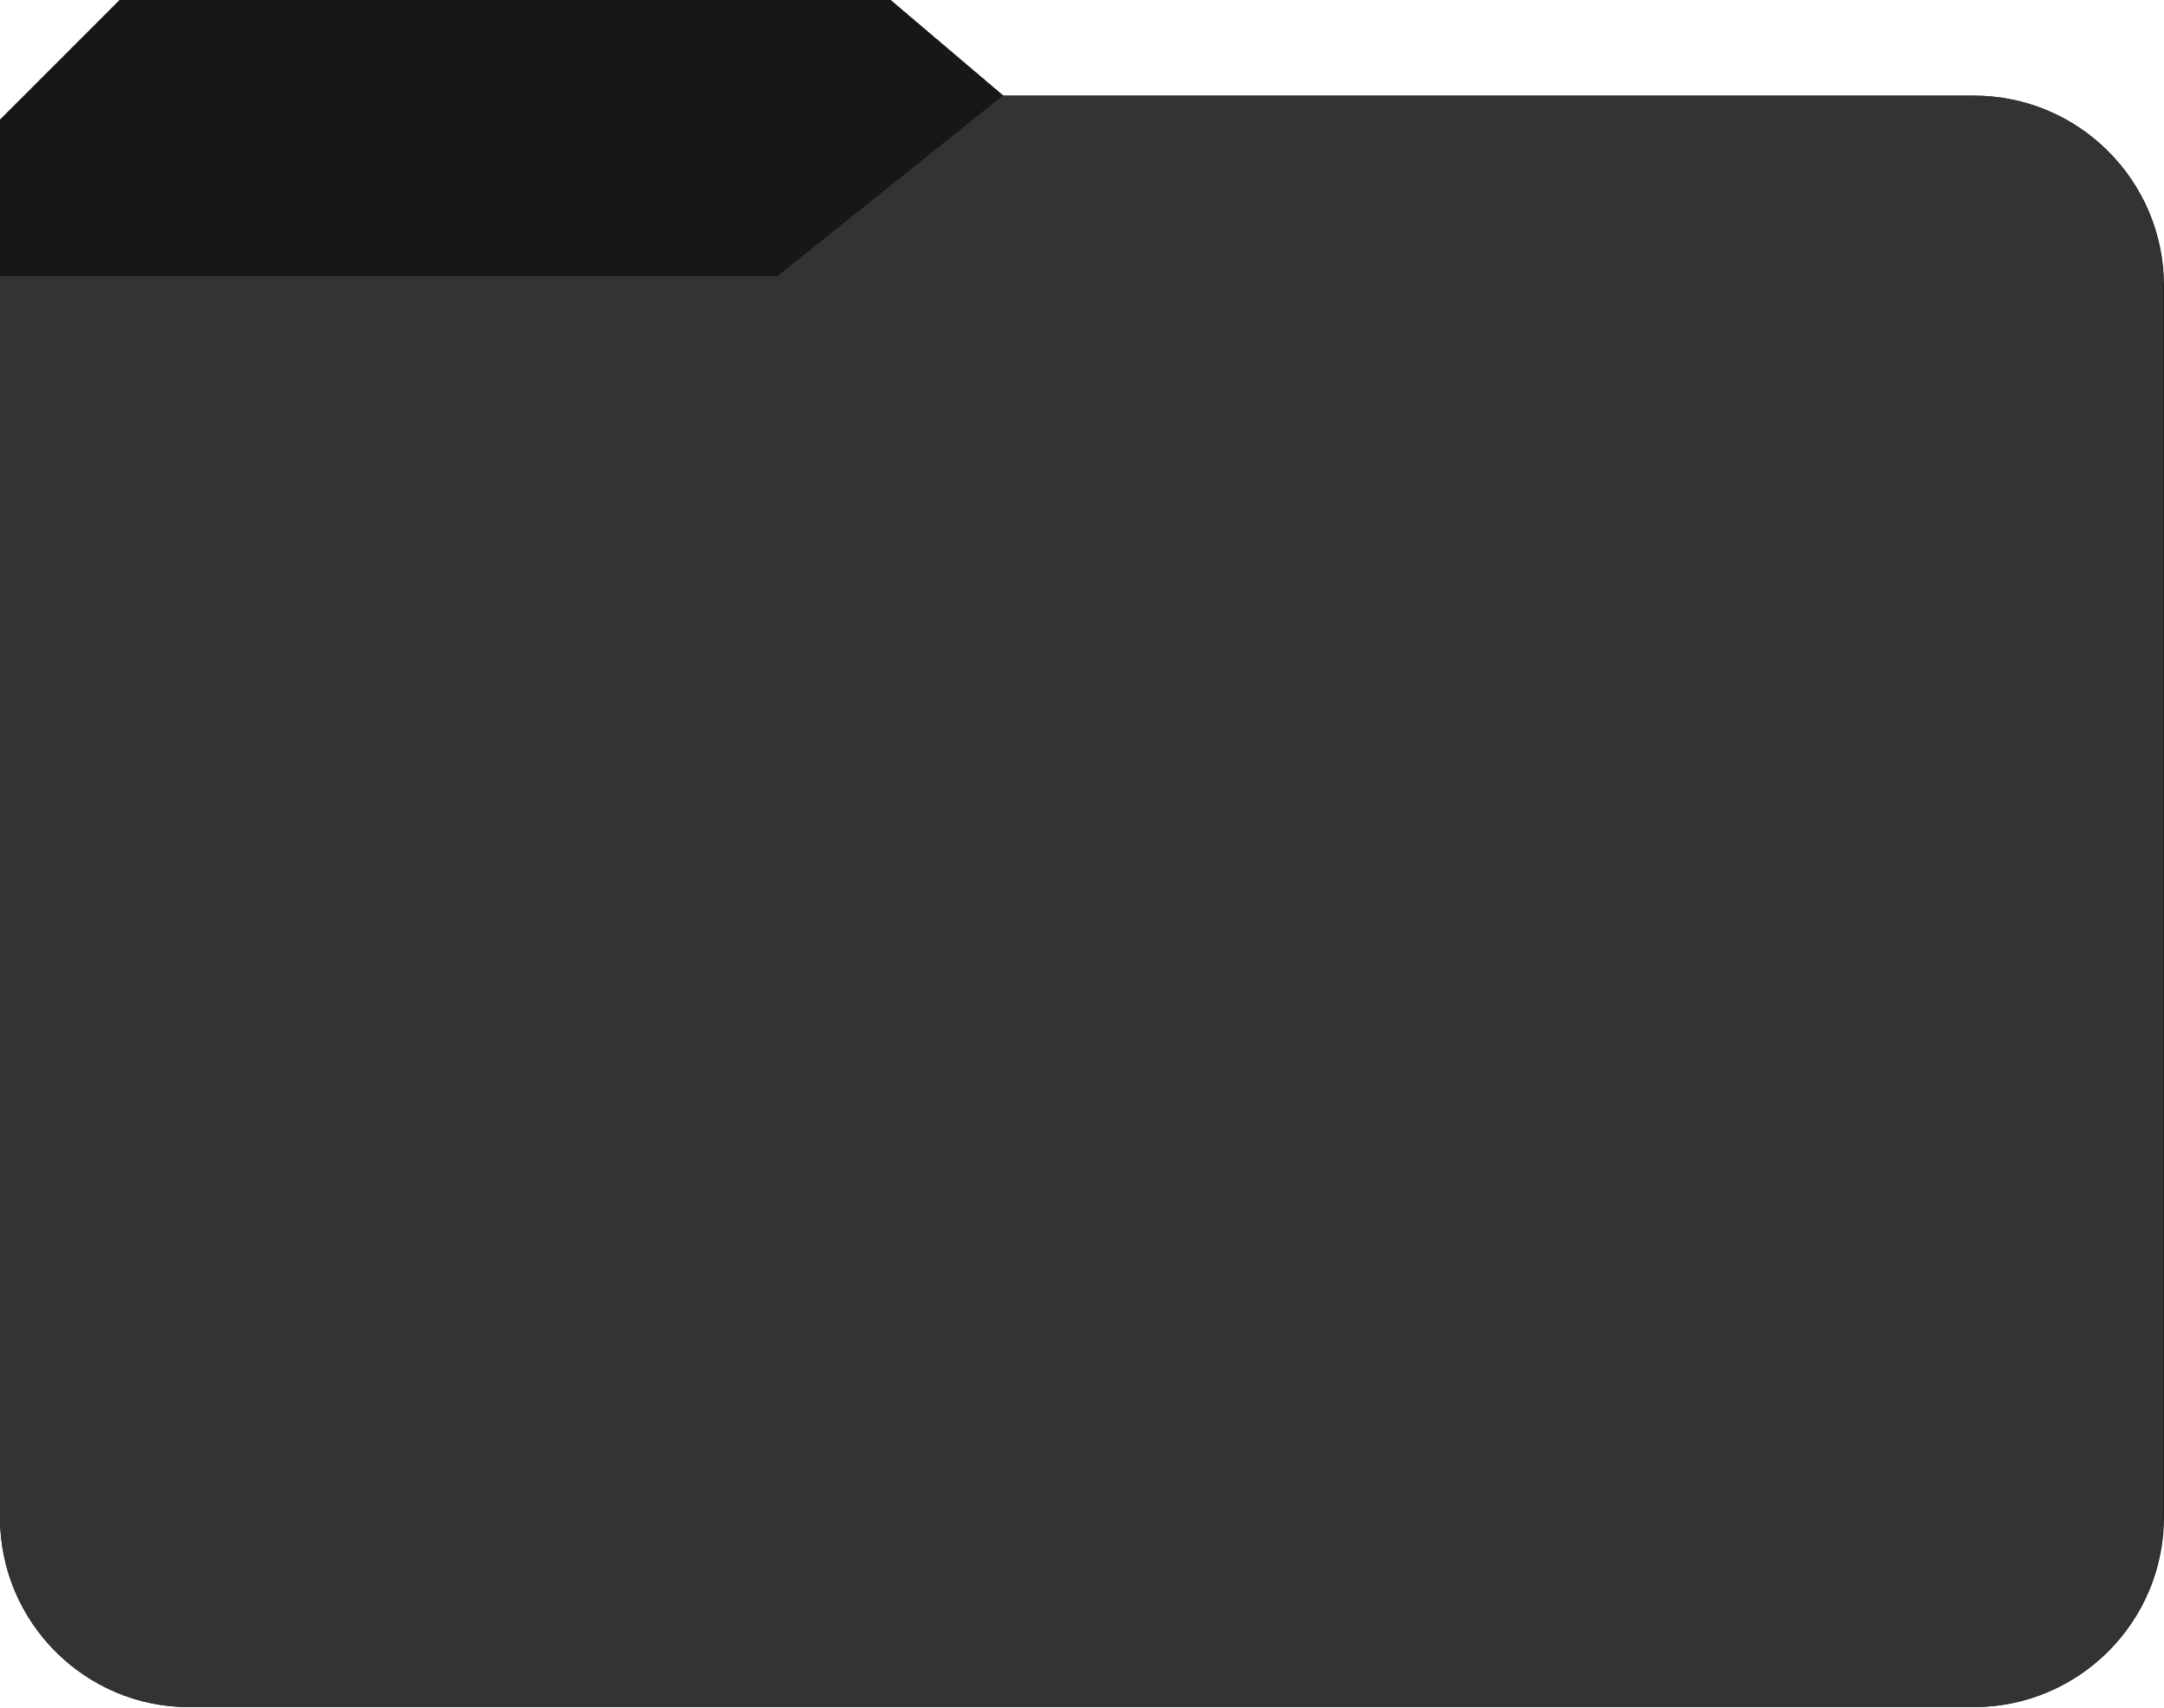
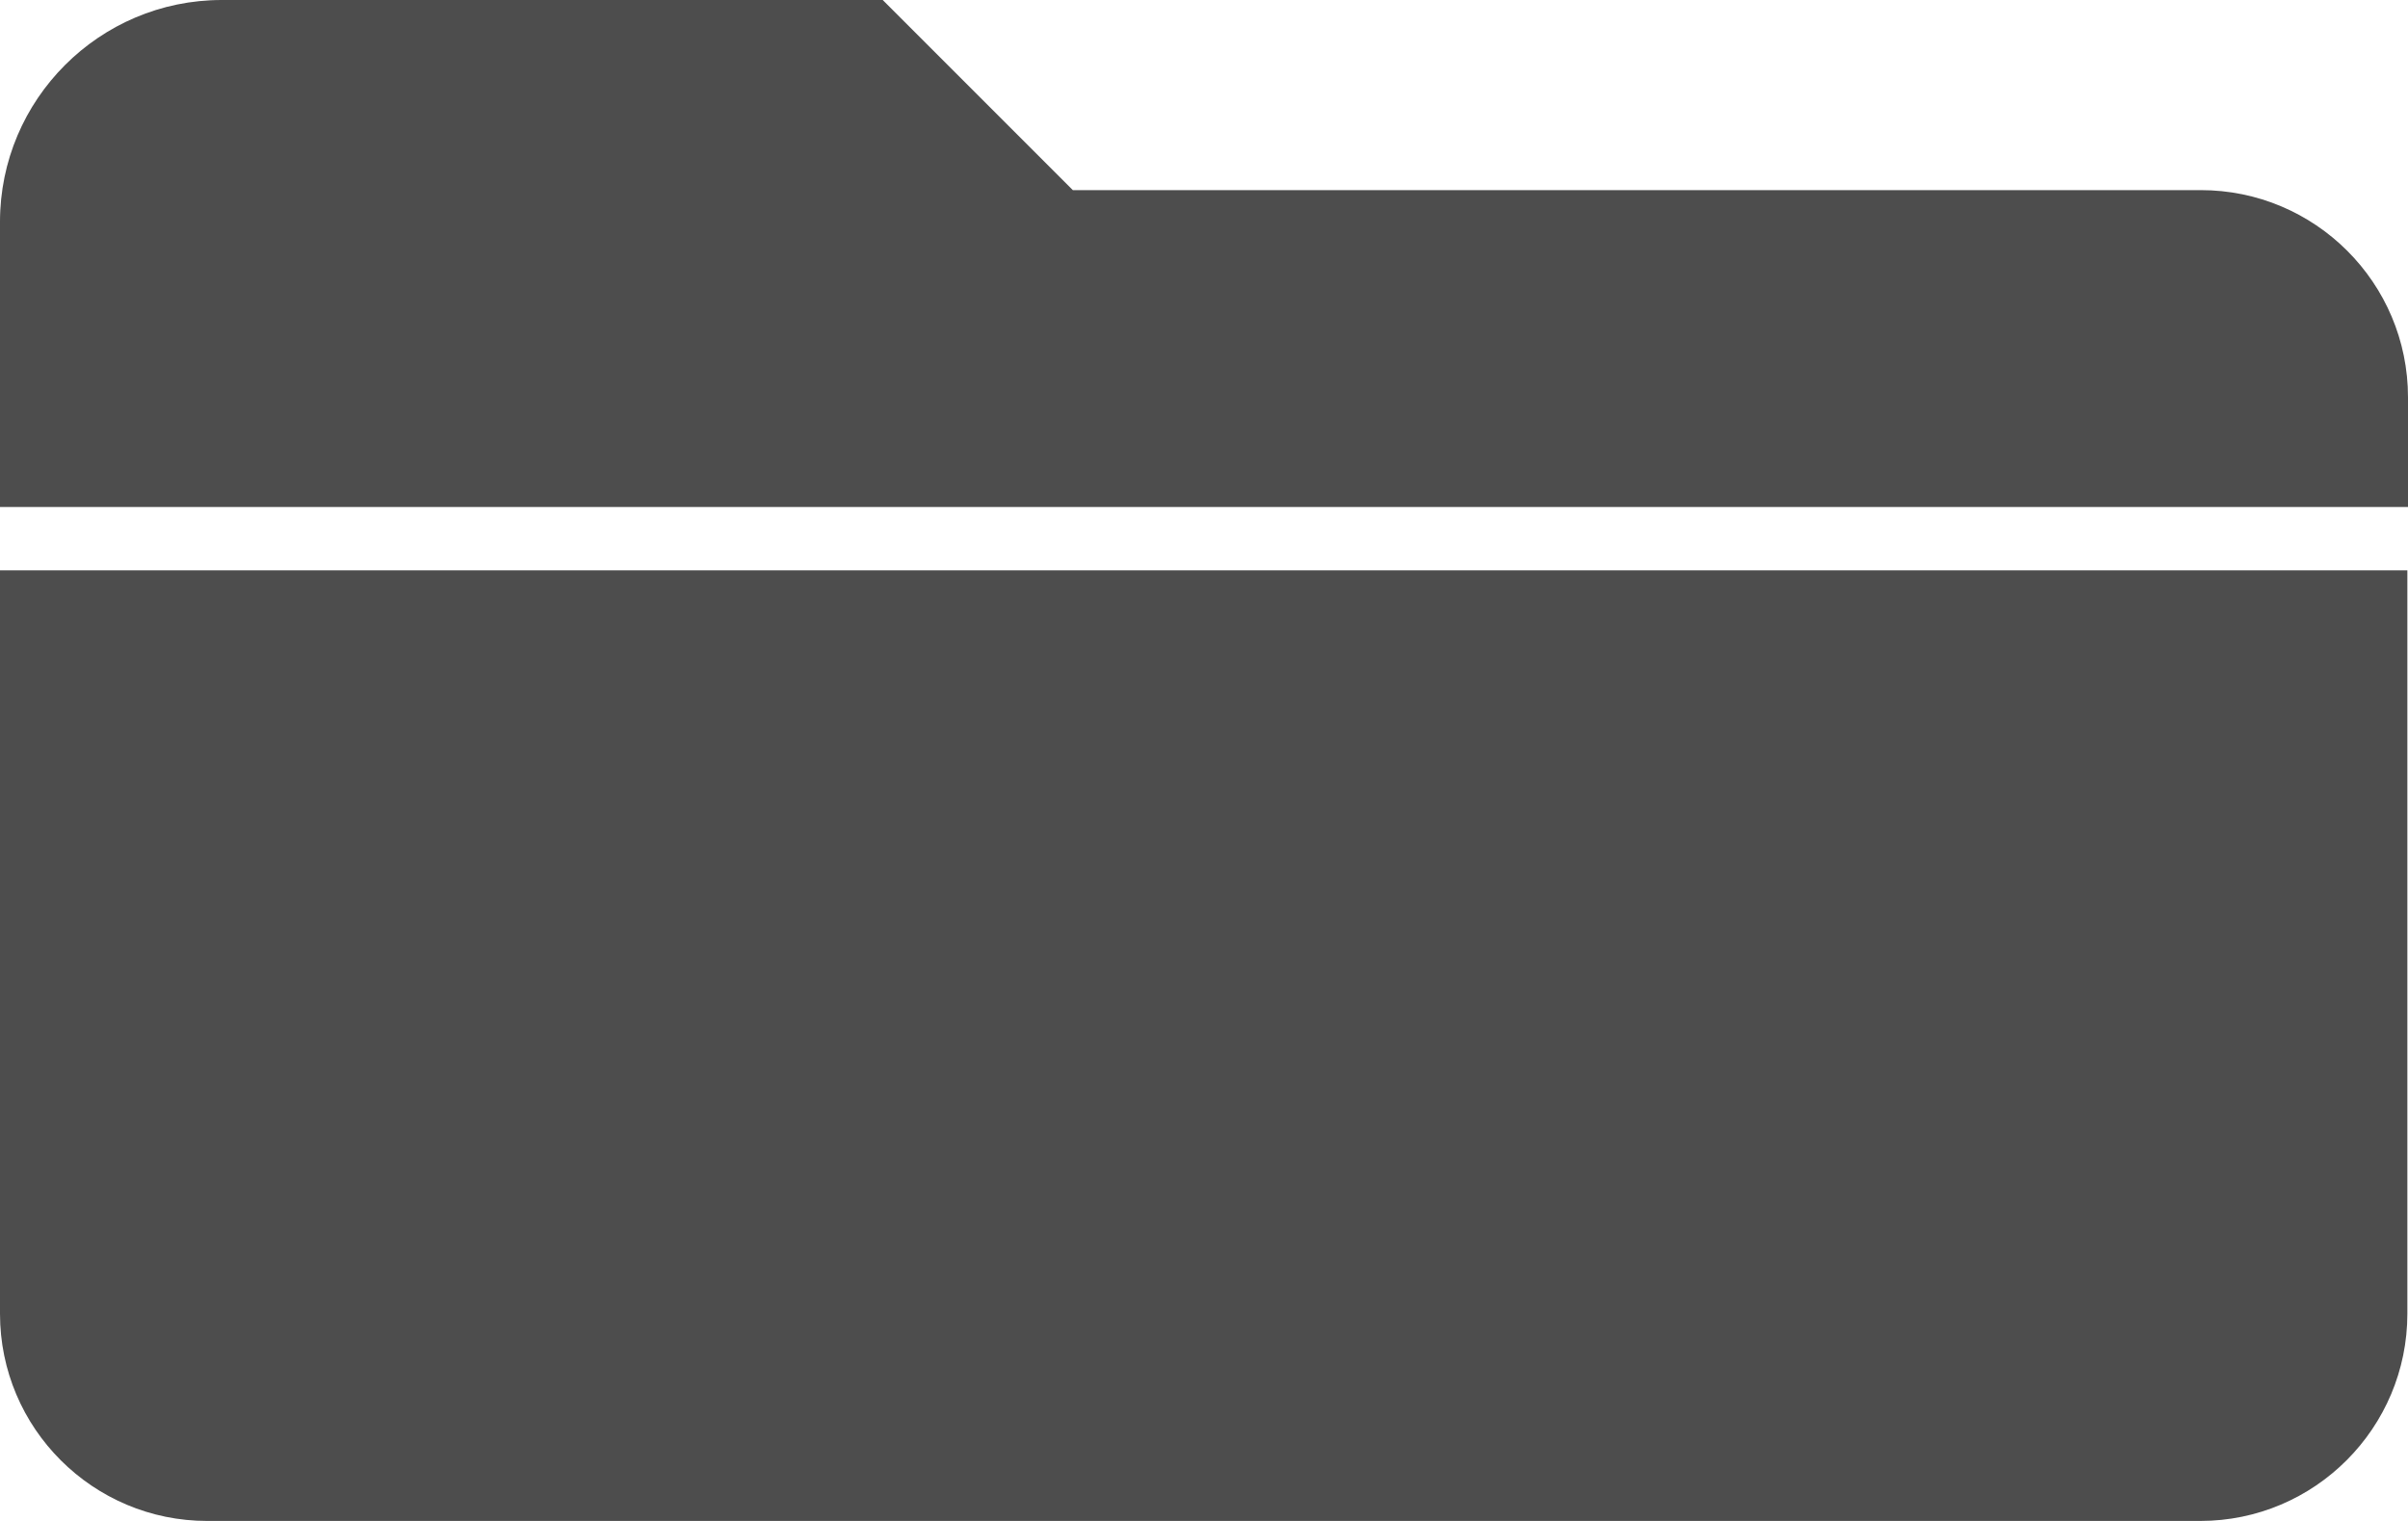
- <svg xmlns="http://www.w3.org/2000/svg" id="Layer_1" viewBox="0 0 38.02 30">
+ <svg xmlns="http://www.w3.org/2000/svg" id="Layer_1" viewBox="0 0 38 24">
  <defs>
-     <style>.cls-1{fill:#333;}.cls-2{fill:#171717;}</style>
+     <style>.cls-1{fill:#4d4d4d;}</style>
  </defs>
-   <path class="cls-2" d="m2.1,0h13.55l1.98,1.68h17.05c1.85,0,3.34,1.5,3.34,3.34v21.63c0,1.85-1.5,3.34-3.34,3.34H3.34C1.5,30,0,28.5,0,26.66V2.1L2.1,0Z" />
-   <path class="cls-1" d="m0,4.85h13.66l3.96-3.17h17.05c1.85,0,3.34,1.5,3.34,3.34v21.63c0,1.85-1.5,3.34-3.34,3.34H3.34C1.5,30,0,28.5,0,26.66V4.85Z" />
+   <path class="cls-1" d="m38,6.27c0-1.81-1.47-3.27-3.27-3.27h-17.8l-3-3H3.5C1.57,0,0,1.57,0,3.5v4.5h38v-1.73Z" />
+   <path class="cls-1" d="m0,9v11.73c0,1.81,1.47,3.27,3.27,3.27h31.45c1.81,0,3.27-1.47,3.27-3.27v-11.73H0Z" />
</svg>
